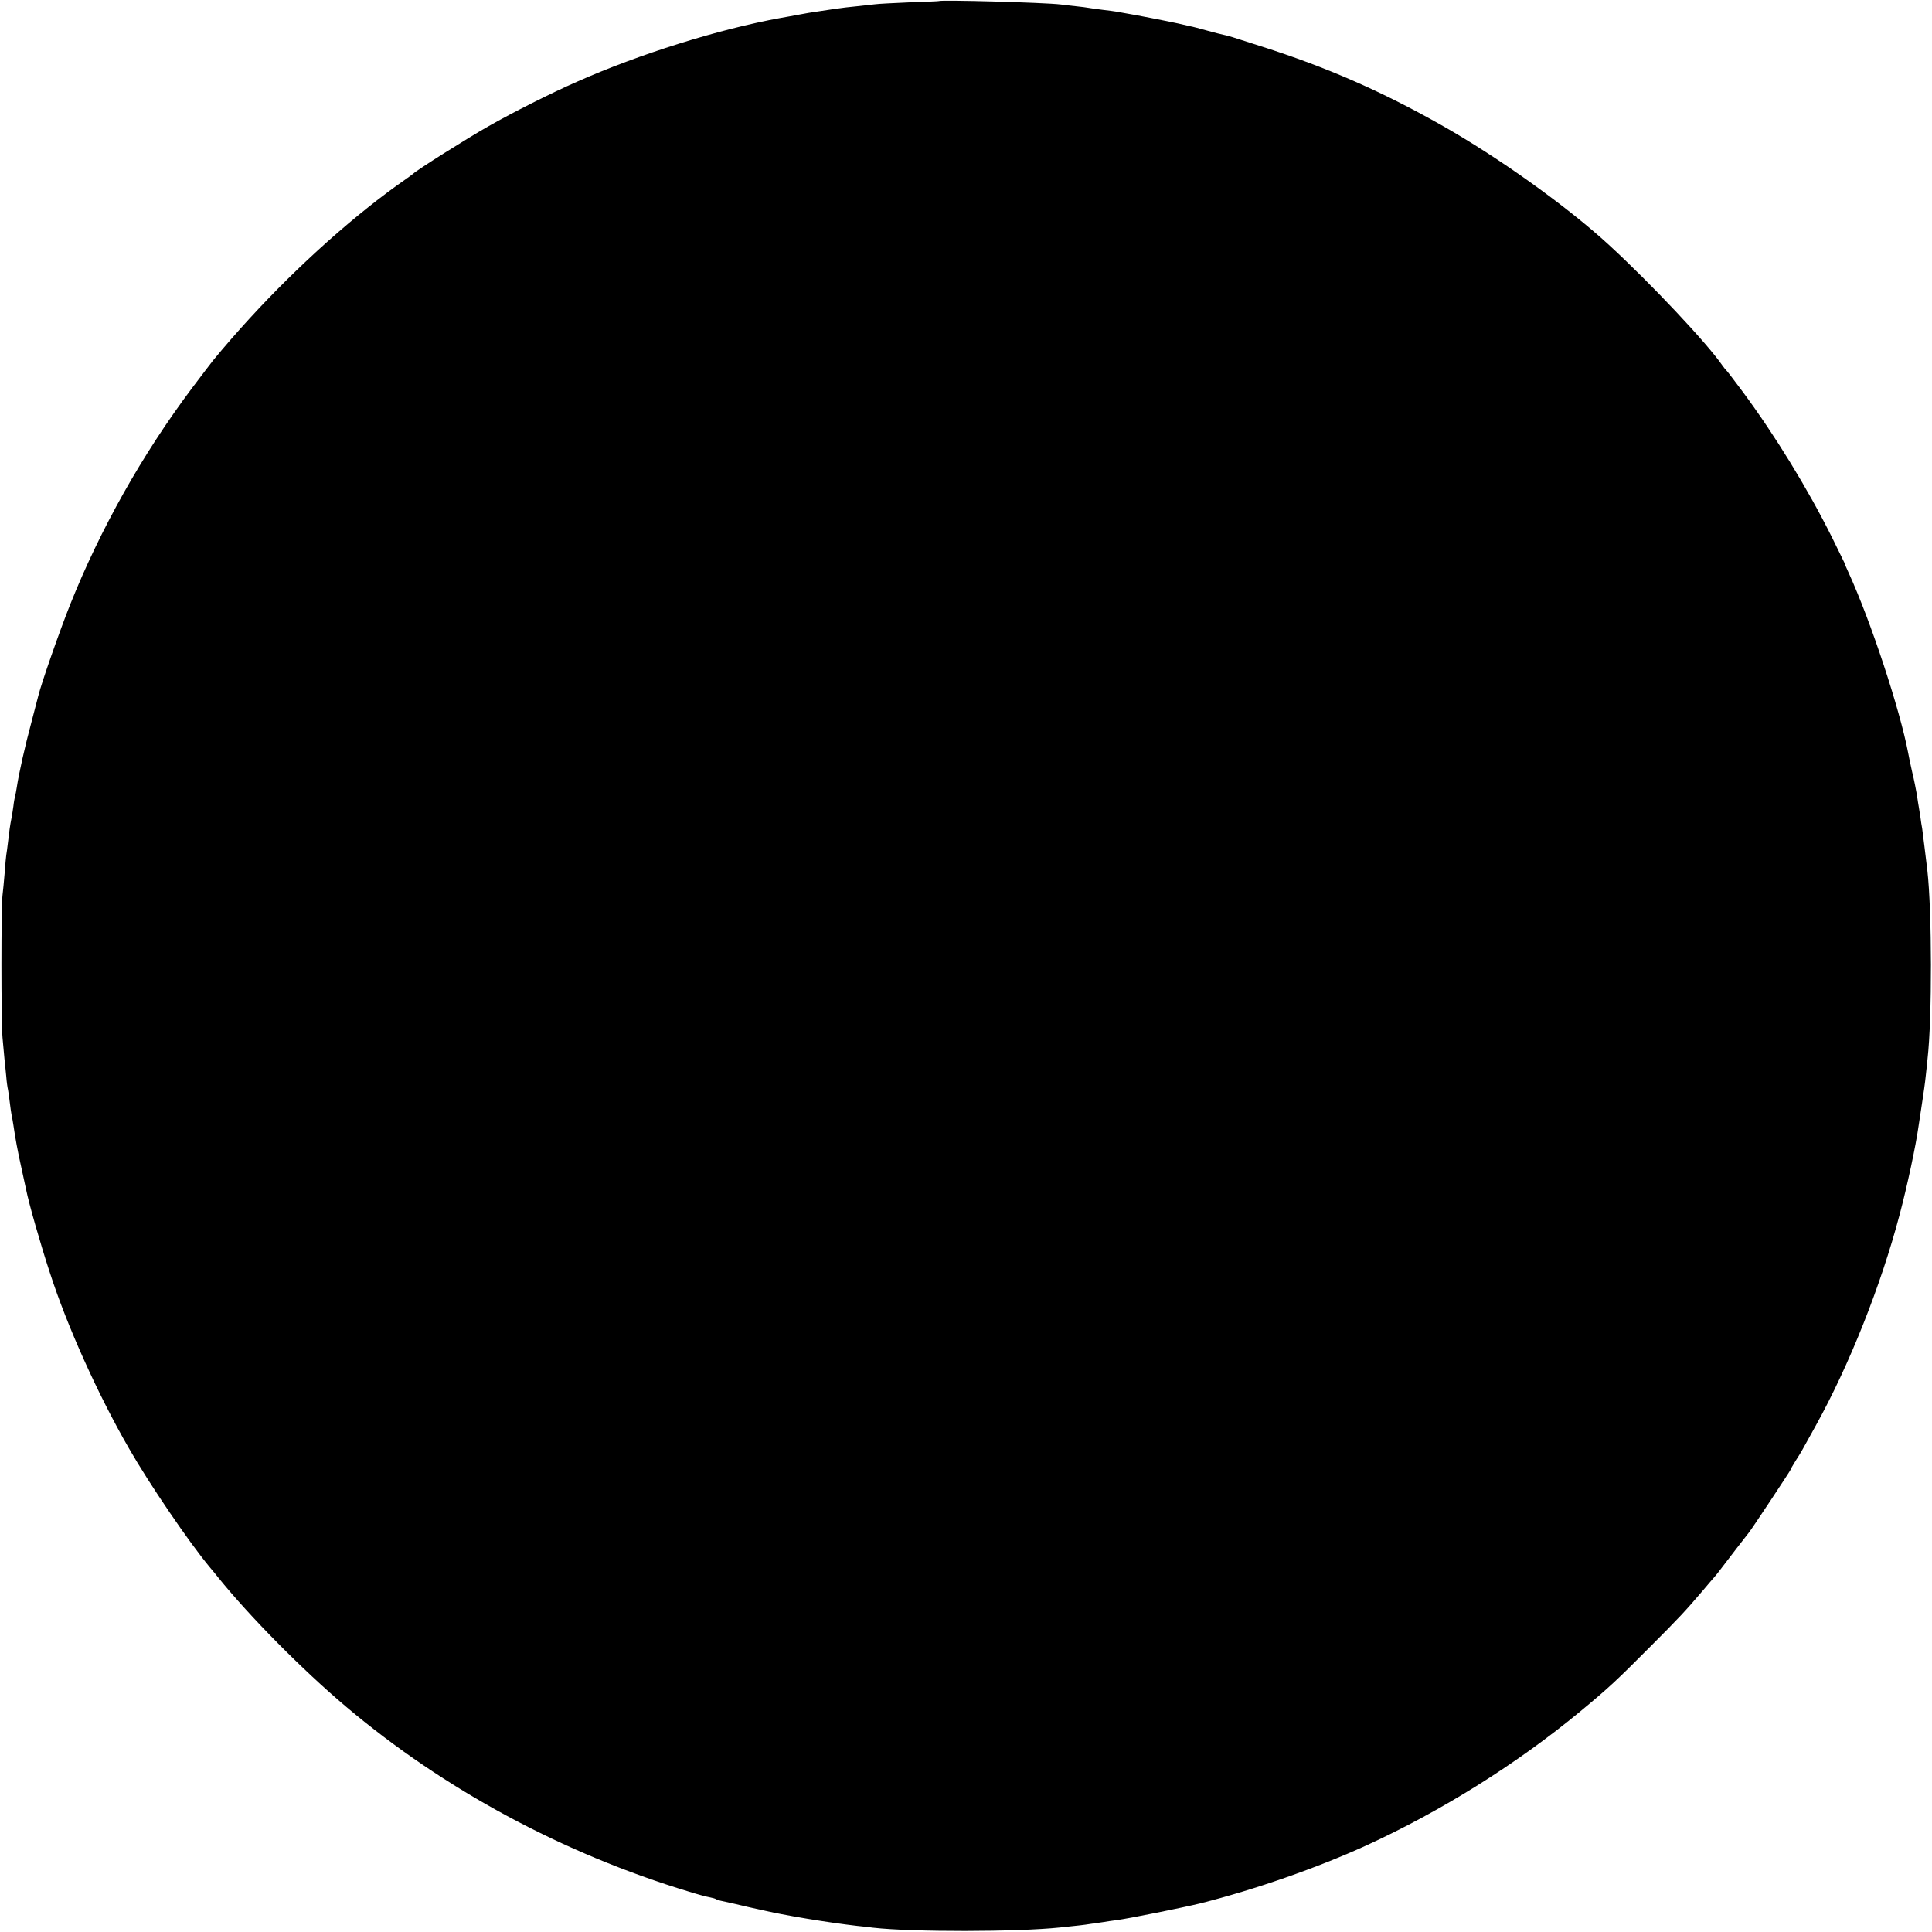
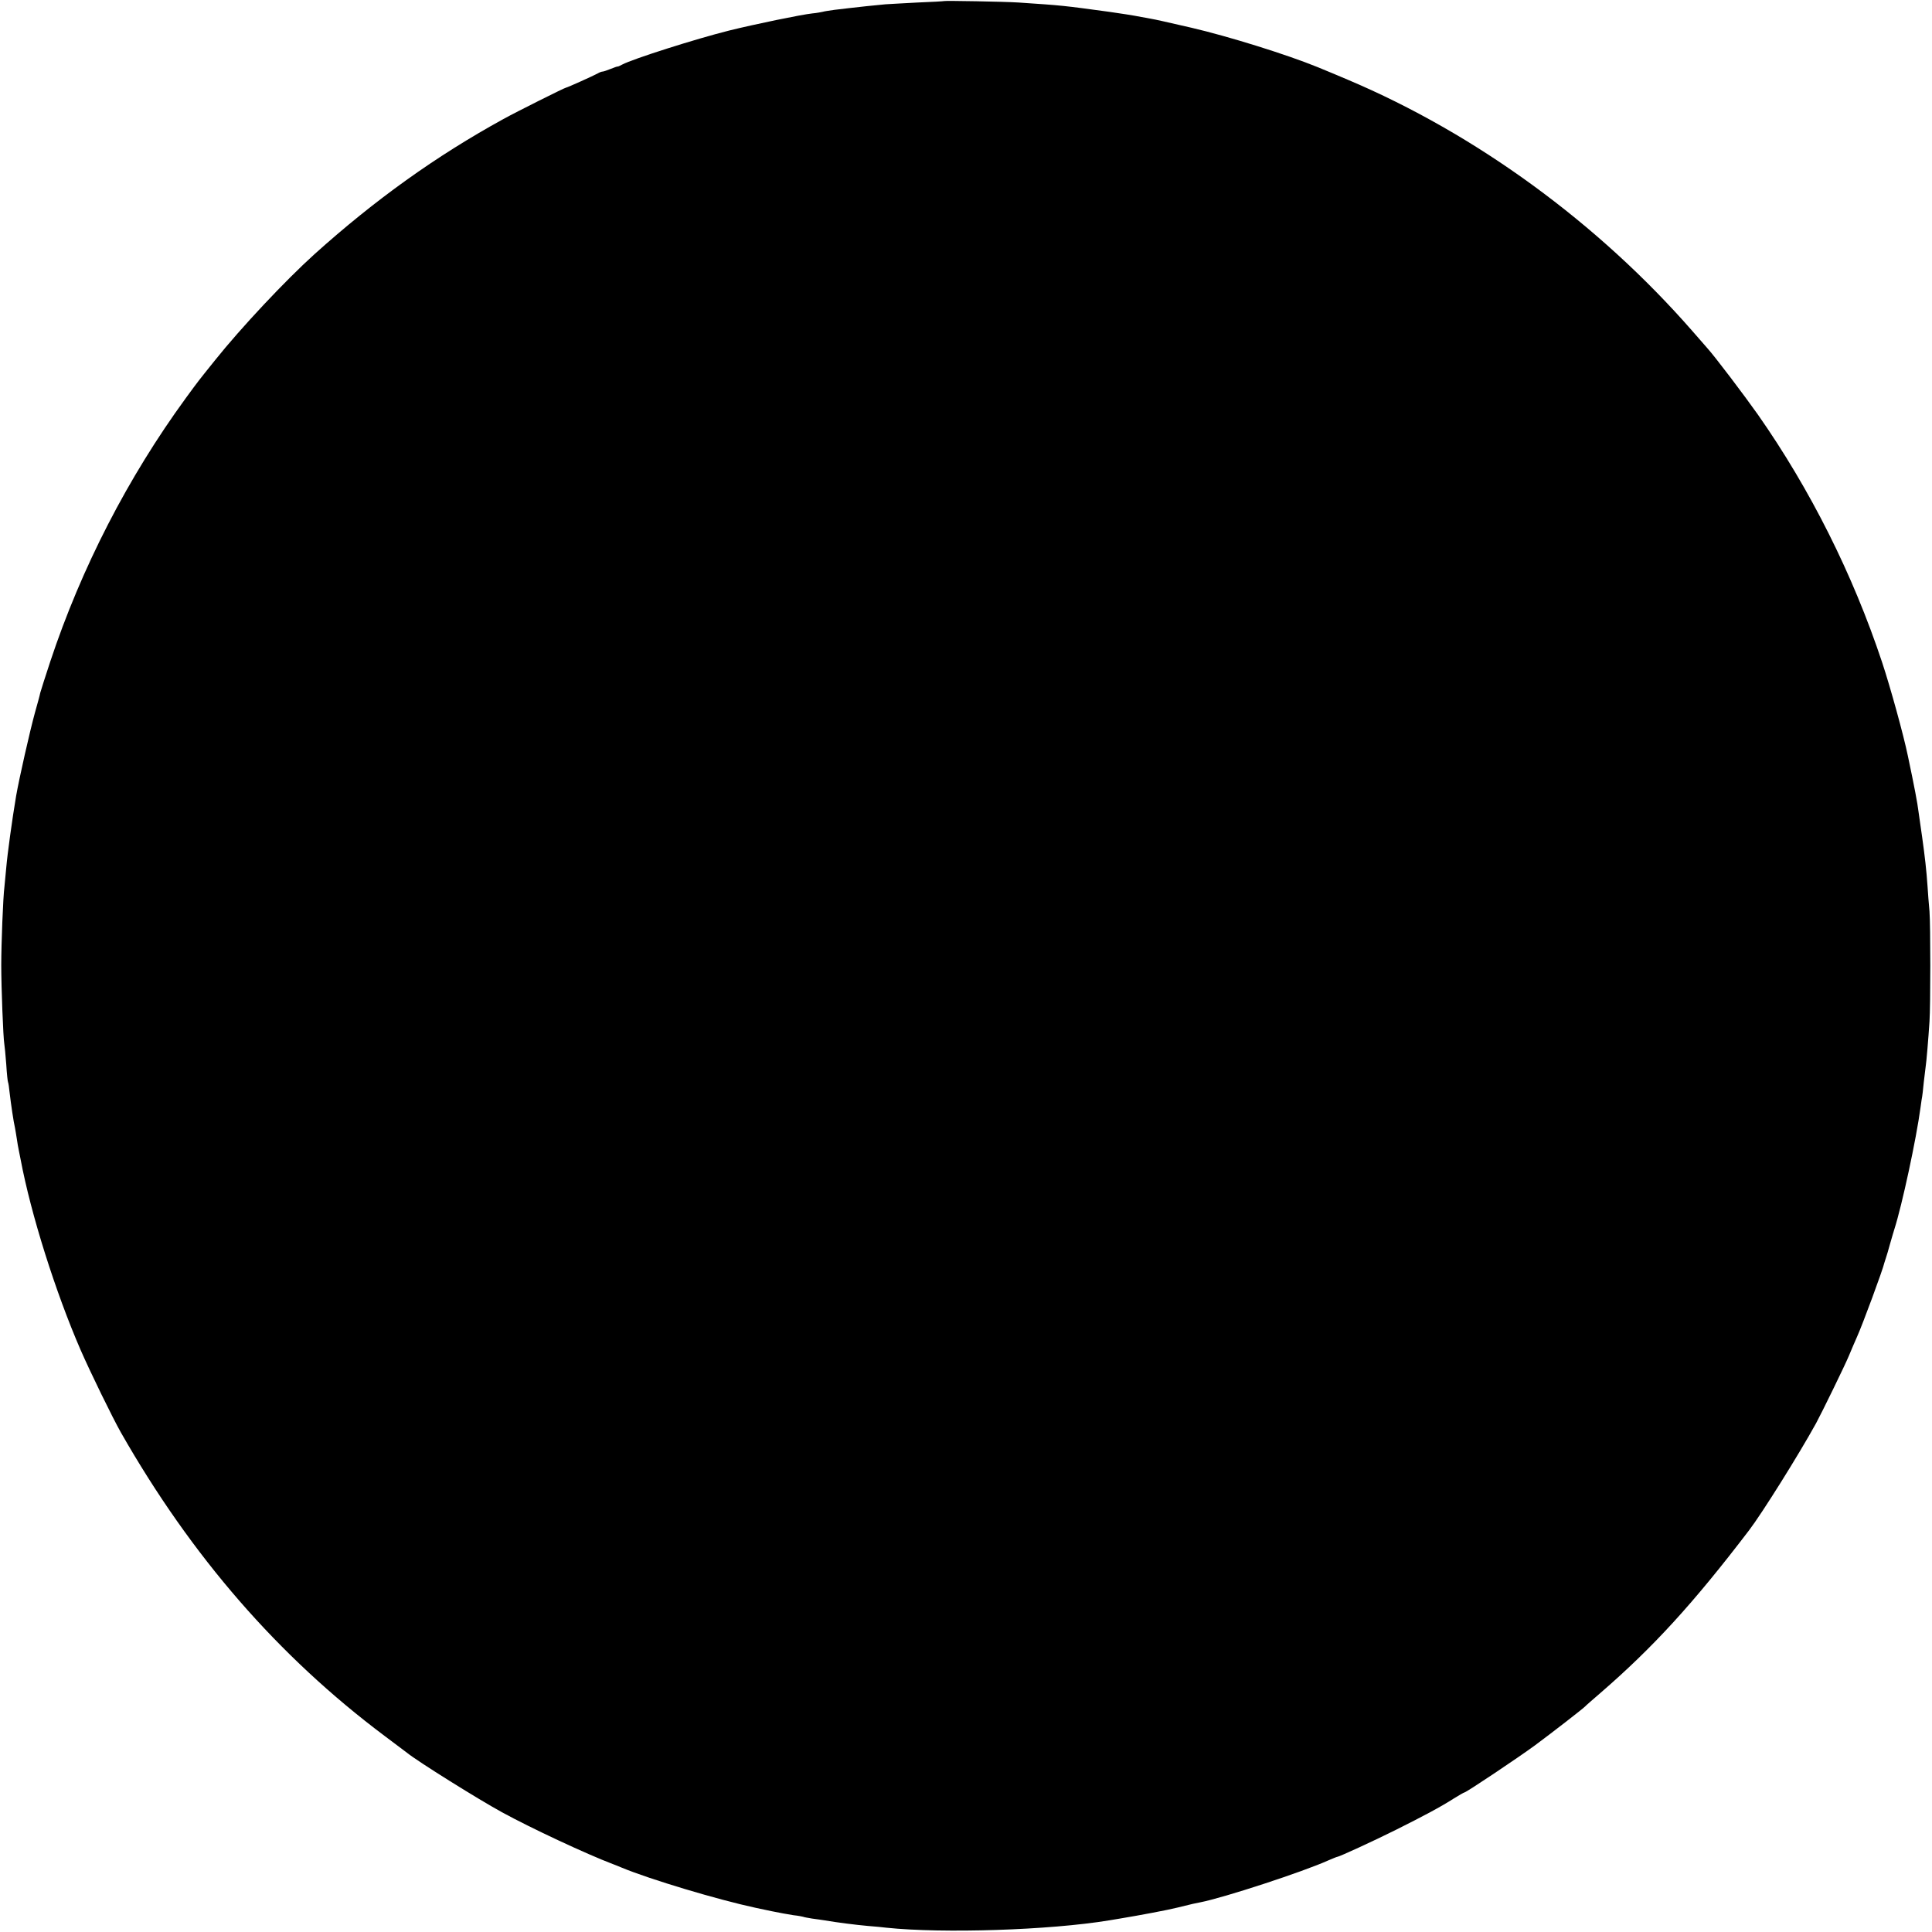
<svg xmlns="http://www.w3.org/2000/svg" version="1.0" width="1080pt" height="1080pt" viewBox="0 0 1080 1080" preserveAspectRatio="xMidYMid meet">
  <g transform="translate(0,1080) scale(0.1,-0.1)" fill="#000000" stroke="none">
-     <path d="M5247 10794 c-1 -1 -74 -4 -162 -7 -88 -4 -176 -8 -195 -11 -19 -2 -64 -7 -100 -11 -36 -3 -92 -10 -125 -15 -33 -5 -78 -12 -100 -15 -22 -3 -65 -10 -95 -16 -30 -6 -77 -14 -105 -19 -347 -63 -791 -202 -1140 -357 -146 -64 -358 -171 -495 -249 -120 -68 -407 -249 -420 -265 -3 -3 -28 -21 -55 -40 -43 -29 -139 -101 -195 -146 -305 -243 -611 -545 -869 -858 -9 -11 -62 -81 -118 -155 -279 -372 -513 -789 -681 -1210 -59 -148 -161 -440 -178 -510 -2 -8 -20 -76 -39 -150 -35 -129 -70 -286 -81 -360 -3 -19 -7 -42 -10 -51 -2 -9 -7 -34 -9 -55 -3 -20 -7 -49 -10 -63 -10 -51 -13 -77 -20 -136 -4 -32 -8 -66 -10 -75 -1 -8 -6 -53 -9 -100 -4 -47 -9 -103 -12 -125 -8 -58 -8 -706 0 -795 4 -41 9 -95 11 -120 3 -25 7 -69 10 -98 2 -29 7 -63 10 -75 2 -12 7 -44 10 -72 3 -27 8 -59 10 -70 3 -11 7 -36 10 -55 10 -70 24 -147 45 -240 11 -52 23 -106 26 -120 15 -76 82 -311 133 -465 96 -298 269 -682 441 -980 115 -201 335 -524 452 -665 16 -19 37 -44 46 -56 180 -223 473 -519 717 -725 547 -462 1211 -820 1918 -1034 48 -15 100 -29 114 -31 15 -3 30 -7 35 -10 4 -3 16 -7 25 -9 10 -2 48 -11 86 -19 37 -9 97 -23 135 -31 141 -33 380 -72 544 -91 29 -3 69 -7 88 -10 220 -25 806 -24 1044 1 115 12 133 14 171 20 22 3 54 8 70 10 17 3 50 8 75 11 70 9 376 71 470 94 305 77 652 198 924 322 426 195 847 459 1201 752 158 131 201 171 385 356 168 168 202 205 300 320 30 36 60 70 65 76 6 6 21 26 35 44 34 45 148 193 158 205 17 21 232 346 232 350 0 3 12 24 27 48 15 23 32 51 38 62 6 11 40 72 75 135 188 339 365 785 469 1180 43 162 91 387 106 496 3 17 11 74 19 125 8 52 18 121 21 154 4 33 8 76 10 95 26 227 25 827 -1 1055 -8 71 -26 209 -29 234 -3 13 -7 43 -10 65 -4 23 -8 48 -9 56 -2 8 -6 38 -10 65 -5 28 -16 86 -27 130 -10 45 -20 92 -22 105 -46 243 -209 737 -332 1006 -14 30 -25 56 -25 59 -1 2 -31 64 -67 137 -138 277 -321 575 -501 818 -47 63 -88 117 -92 120 -3 3 -13 14 -21 26 -86 125 -400 459 -635 675 -234 215 -618 490 -939 671 -332 188 -640 323 -1005 439 -169 55 -184 59 -208 64 -11 2 -54 13 -94 24 -40 11 -84 23 -98 25 -14 3 -43 10 -65 15 -45 10 -243 49 -294 57 -18 3 -41 7 -50 9 -9 2 -44 6 -76 10 -33 4 -68 9 -79 11 -10 2 -41 6 -70 9 -28 3 -67 7 -86 10 -90 11 -673 27 -683 19z" />
+     <path d="M5277 10794 c-1 -1 -67 -5 -147 -8 -80 -4 -161 -9 -180 -10 -54 -5 -161 -16 -200 -21 -19 -2 -57 -7 -85 -10 -27 -4 -57 -8 -66 -11 -9 -2 -35 -7 -58 -9 -59 -6 -325 -61 -466 -96 -184 -46 -537 -158 -597 -190 -13 -7 -24 -12 -26 -11 -1 1 -18 -5 -38 -13 -20 -8 -40 -15 -45 -15 -5 0 -17 -4 -27 -10 -23 -13 -172 -80 -178 -80 -7 0 -275 -134 -351 -176 -375 -206 -717 -451 -1054 -754 -163 -147 -411 -411 -558 -595 -97 -121 -88 -109 -162 -210 -324 -444 -584 -949 -758 -1473 -28 -85 -53 -163 -56 -175 -2 -12 -16 -62 -30 -112 -28 -102 -88 -367 -105 -465 -22 -130 -49 -327 -55 -400 -4 -41 -8 -88 -10 -105 -8 -60 -18 -323 -18 -440 0 -126 11 -407 17 -440 2 -11 7 -63 11 -115 3 -52 8 -97 10 -100 2 -3 6 -30 9 -60 7 -60 22 -163 30 -196 2 -12 7 -39 10 -60 3 -22 8 -50 11 -64 3 -14 7 -36 10 -50 58 -309 195 -742 335 -1065 54 -124 179 -380 226 -463 395 -693 880 -1251 1474 -1696 63 -47 120 -90 125 -94 59 -48 395 -258 530 -332 162 -89 475 -235 620 -290 11 -4 34 -13 50 -20 159 -66 536 -179 750 -225 11 -2 52 -11 90 -19 39 -8 93 -18 120 -22 28 -3 52 -8 55 -9 3 -2 26 -6 50 -10 25 -3 56 -8 70 -10 70 -12 173 -25 240 -31 41 -3 89 -8 105 -10 315 -33 912 -14 1245 41 14 2 41 7 60 10 115 19 268 48 320 61 84 21 108 26 130 30 129 25 576 171 717 235 24 10 45 19 48 19 10 0 202 88 330 152 152 76 250 128 323 175 29 18 55 33 58 33 10 0 300 194 394 263 96 71 271 207 280 217 3 4 41 37 85 75 296 256 520 501 832 910 72 94 278 423 375 599 33 61 160 321 183 376 15 36 35 83 45 105 31 68 147 382 154 417 2 7 6 20 9 28 3 8 13 42 22 75 9 33 21 71 25 85 42 131 122 501 146 680 4 30 8 57 9 60 1 3 5 39 9 80 5 41 10 82 11 91 3 15 15 153 21 249 6 91 6 537 0 615 -4 44 -9 107 -11 141 -6 89 -15 167 -30 274 -8 52 -16 115 -20 140 -6 50 -23 140 -60 315 -24 116 -97 381 -144 523 -164 493 -402 967 -694 1384 -77 109 -242 327 -284 373 -10 12 -47 54 -83 95 -526 602 -1209 1101 -1925 1404 -41 18 -134 56 -170 71 -174 71 -499 172 -705 220 -170 39 -192 44 -225 50 -16 3 -41 8 -55 10 -32 7 -135 23 -180 29 -258 35 -254 35 -507 52 -77 5 -412 11 -416 8z" />
  </g>
</svg>
